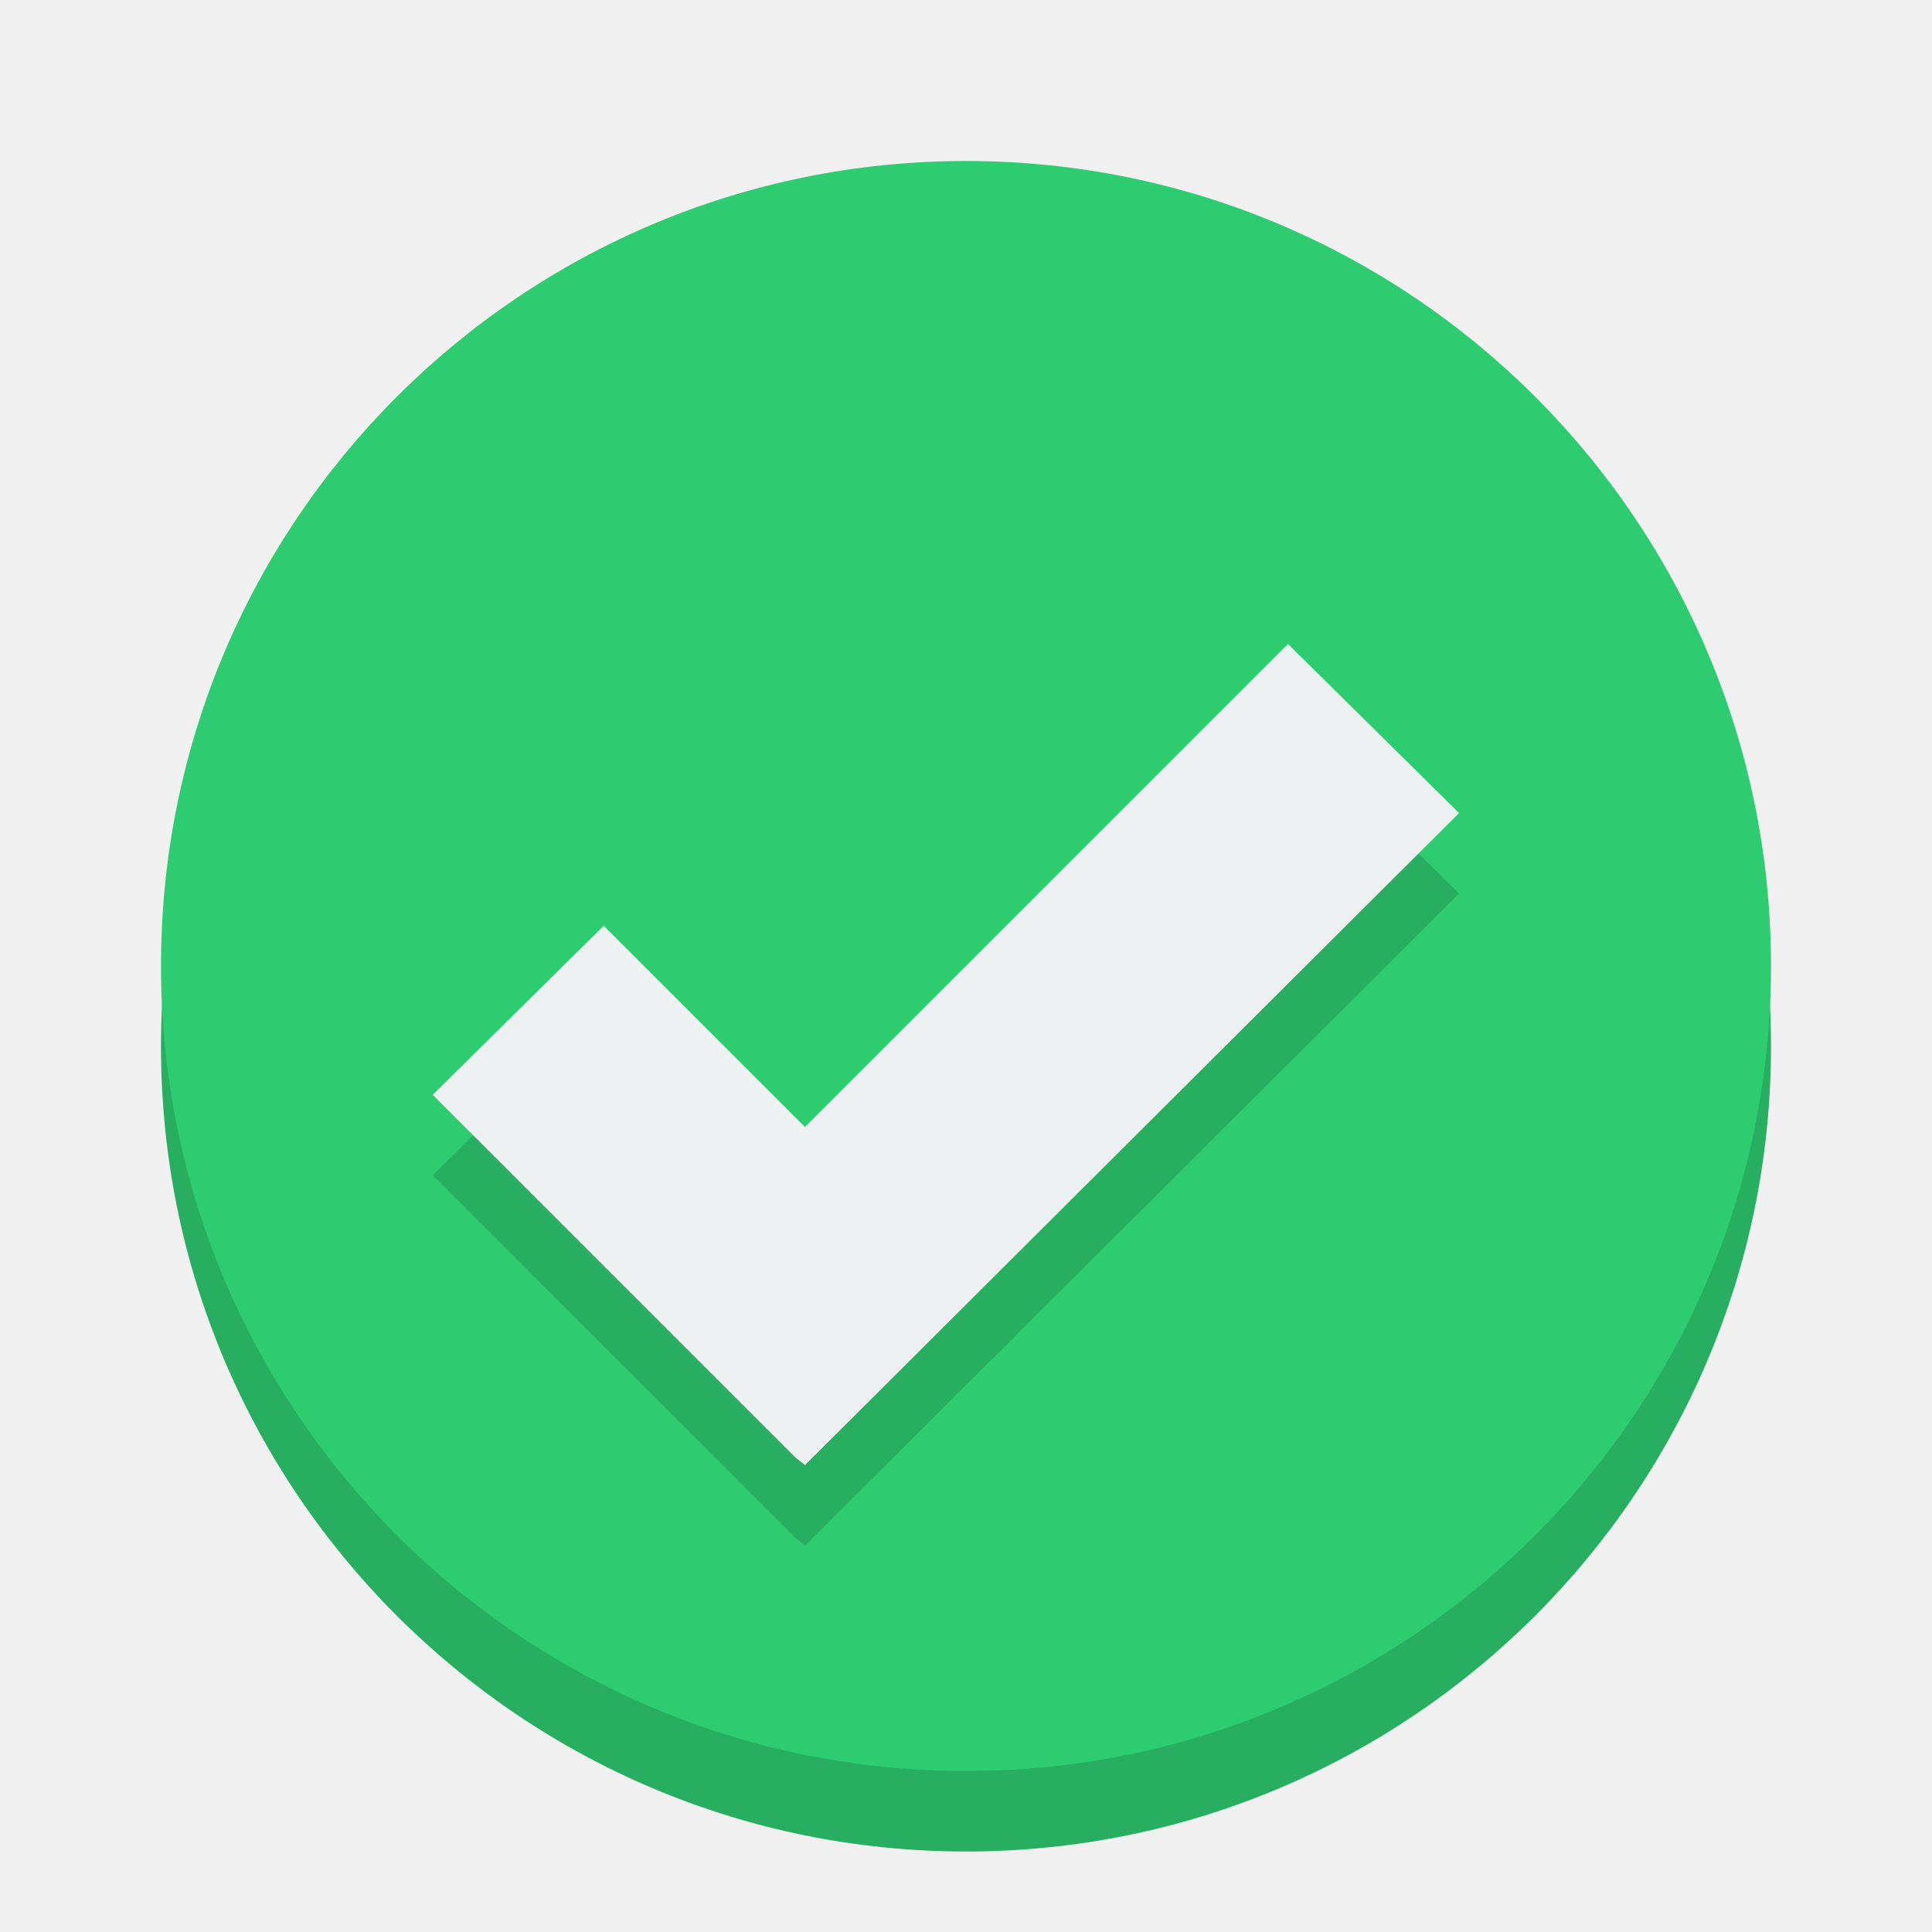
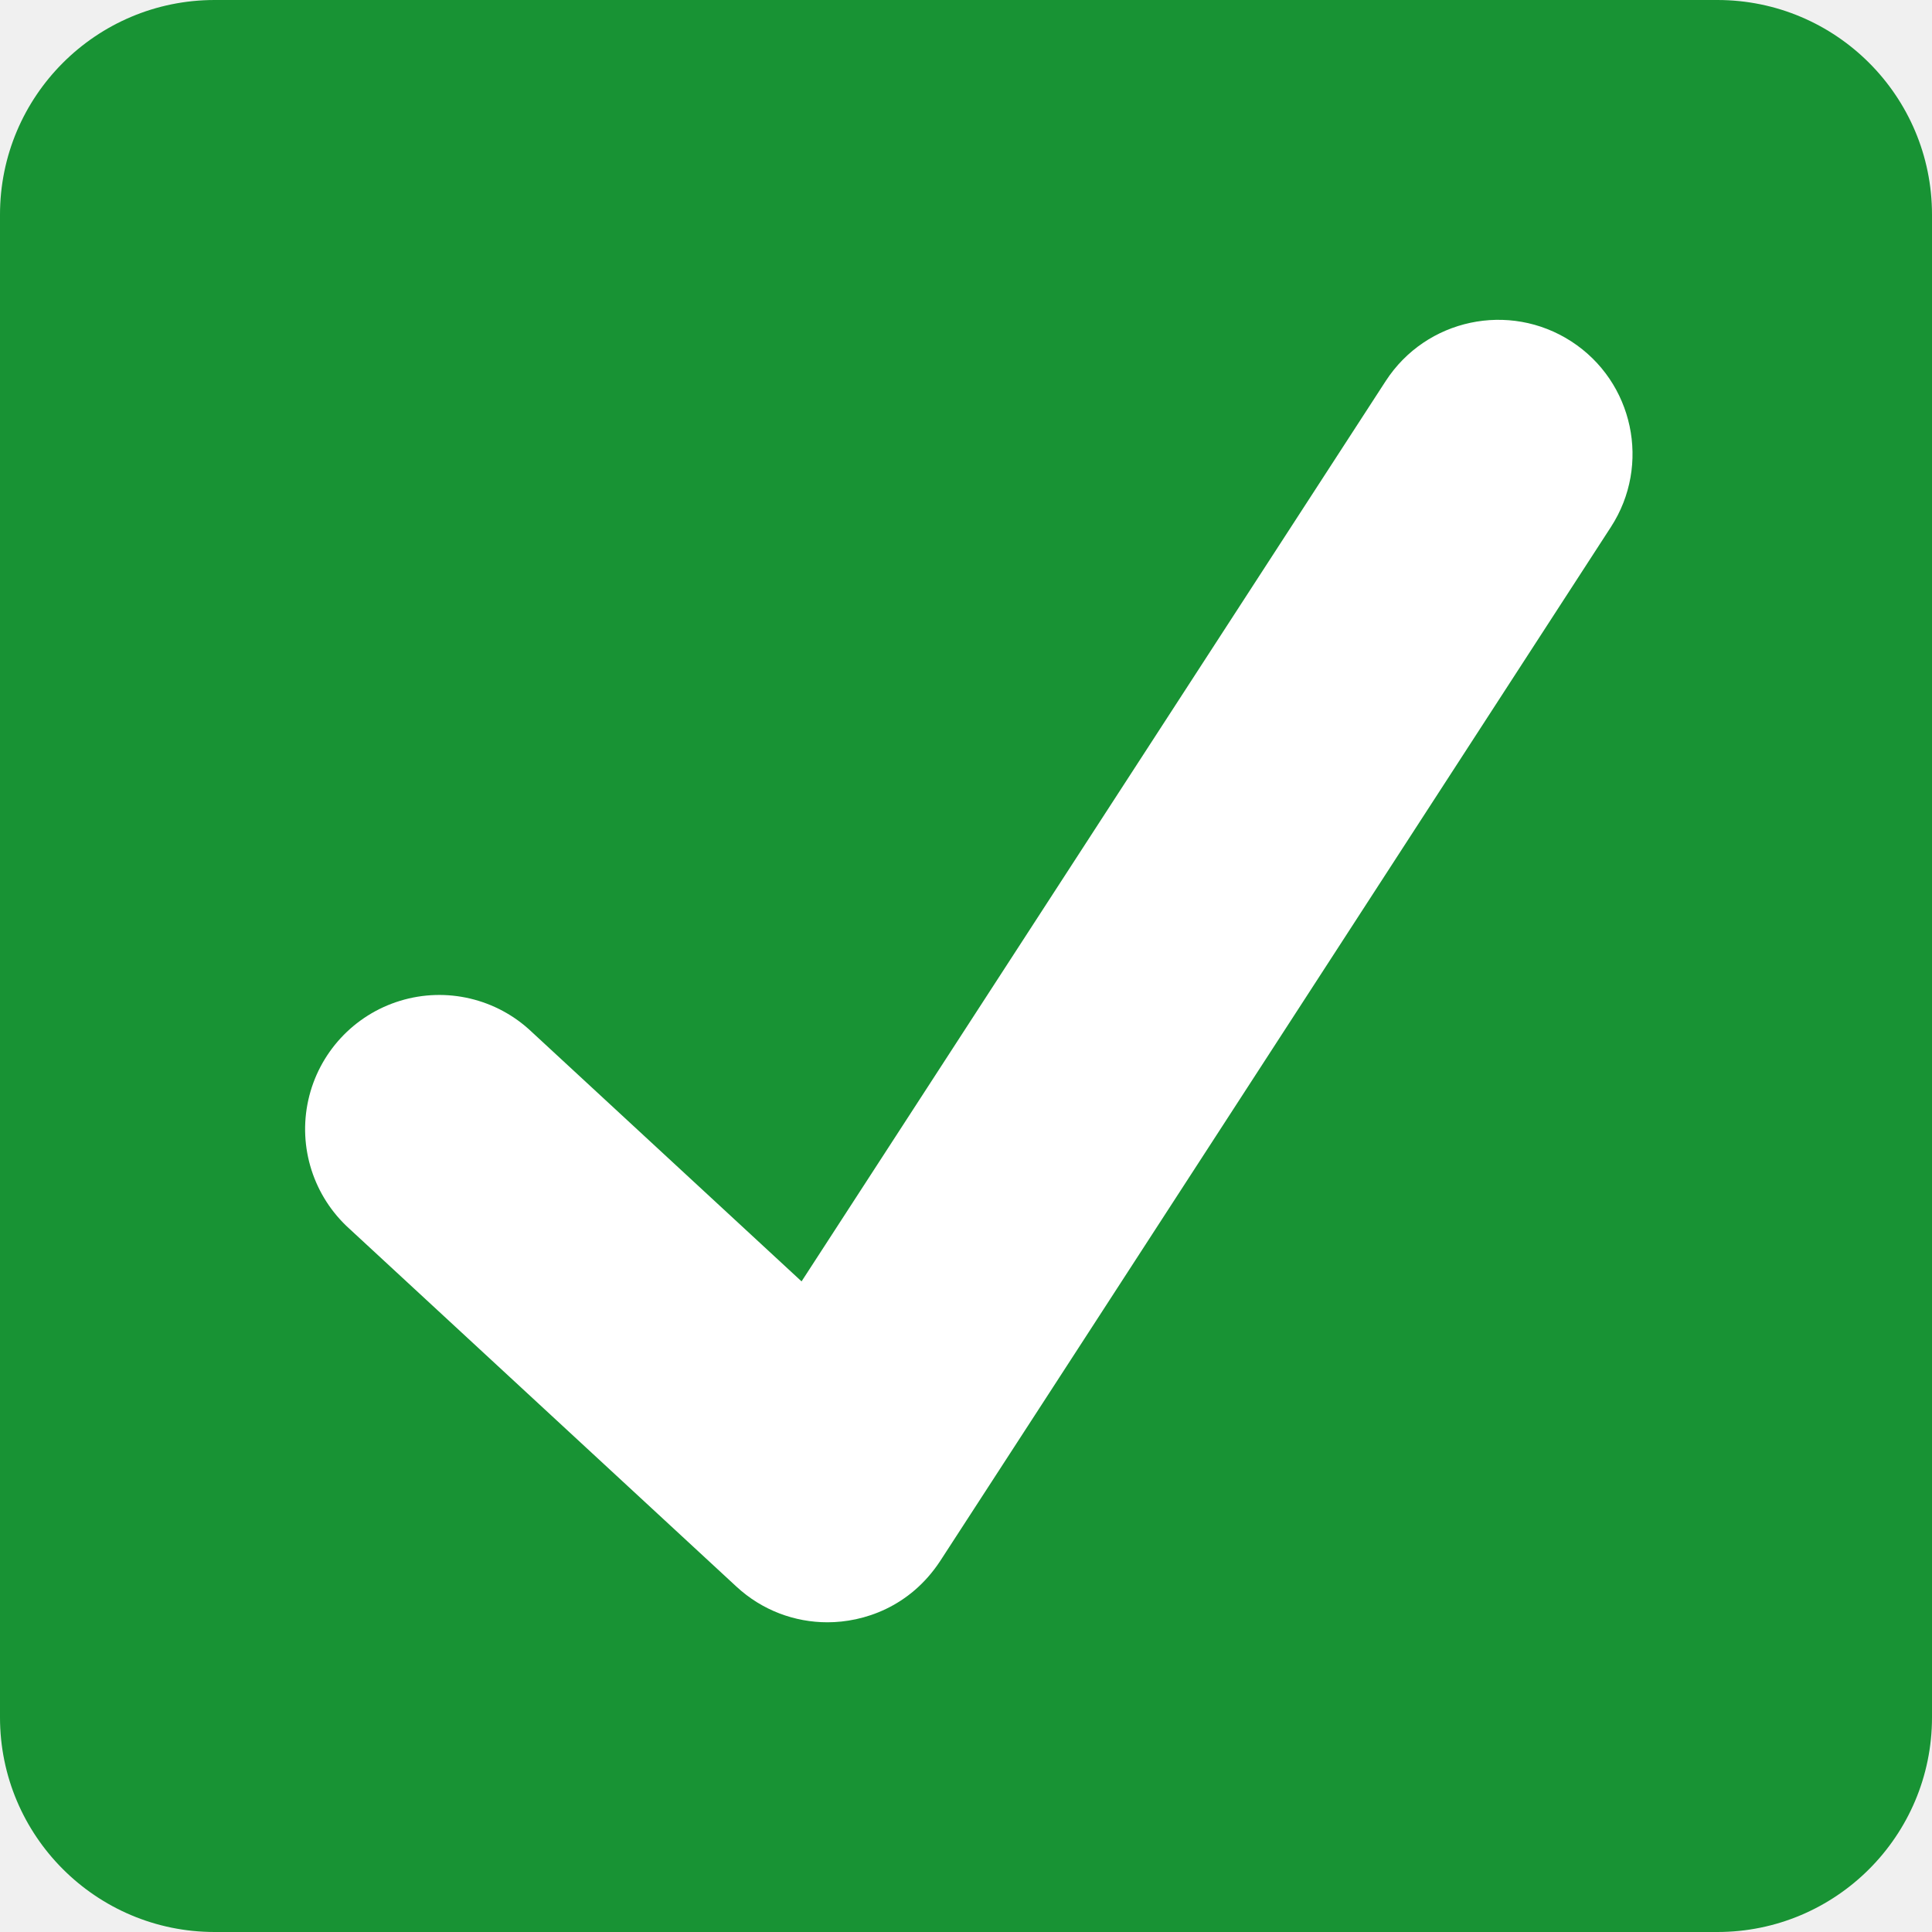
- <svg xmlns="http://www.w3.org/2000/svg" width="800px" height="800px" viewBox="0 0 24 24" version="1.1">
-   <g transform="translate(0 -1028.4)">
-     <path d="m22 12c0 5.523-4.477 10-10 10-5.523 0-10-4.477-10-10 0-5.523 4.477-10 10-10 5.523 0 10 4.477 10 10z" transform="translate(0 1029.4)" fill="#27ae60" />
-     <path d="m22 12c0 5.523-4.477 10-10 10-5.523 0-10-4.477-10-10 0-5.523 4.477-10 10-10 5.523 0 10 4.477 10 10z" transform="translate(0 1028.4)" fill="#2ecc71" />
-     <path d="m16 1037.4-6 6-2.5-2.5-2.125 2.1 2.5 2.5 2 2 0.125 0.1 8.125-8.1-2.125-2.1z" fill="#27ae60" />
-     <path d="m16 1036.4-6 6-2.5-2.5-2.125 2.1 2.5 2.5 2 2 0.125 0.1 8.125-8.1-2.125-2.1z" fill="#ecf0f1" />
+ <svg xmlns="http://www.w3.org/2000/svg" width="800px" height="800px" viewBox="0 0 36 36" aria-hidden="true" role="img" class="iconify iconify--twemoji" preserveAspectRatio="xMidYMid meet" fill="#000000">
+   <g id="SVGRepo_bgCarrier" stroke-width="0" />
+   <g id="SVGRepo_tracerCarrier" stroke-linecap="round" stroke-linejoin="round" />
+   <g id="SVGRepo_iconCarrier">
+     <path fill="#189334" d="M36 32a4 4 0 0 1-4 4H4a4 4 0 0 1-4-4V4a4 4 0 0 1 4-4h28a4 4 0 0 1 4 4v28z" />
+     <path fill="#FFF" d="M29.28 6.362a2.502 2.502 0 0 0-3.458.736L14.936 23.877l-5.029-4.65a2.5 2.5 0 1 0-3.394 3.671l7.209 6.666c.48.445 1.09.665 1.696.665c.673 0 1.534-.282 2.099-1.139c.332-.506 12.5-19.27 12.5-19.27a2.5 2.5 0 0 0-.737-3.458z" />
  </g>
</svg>
